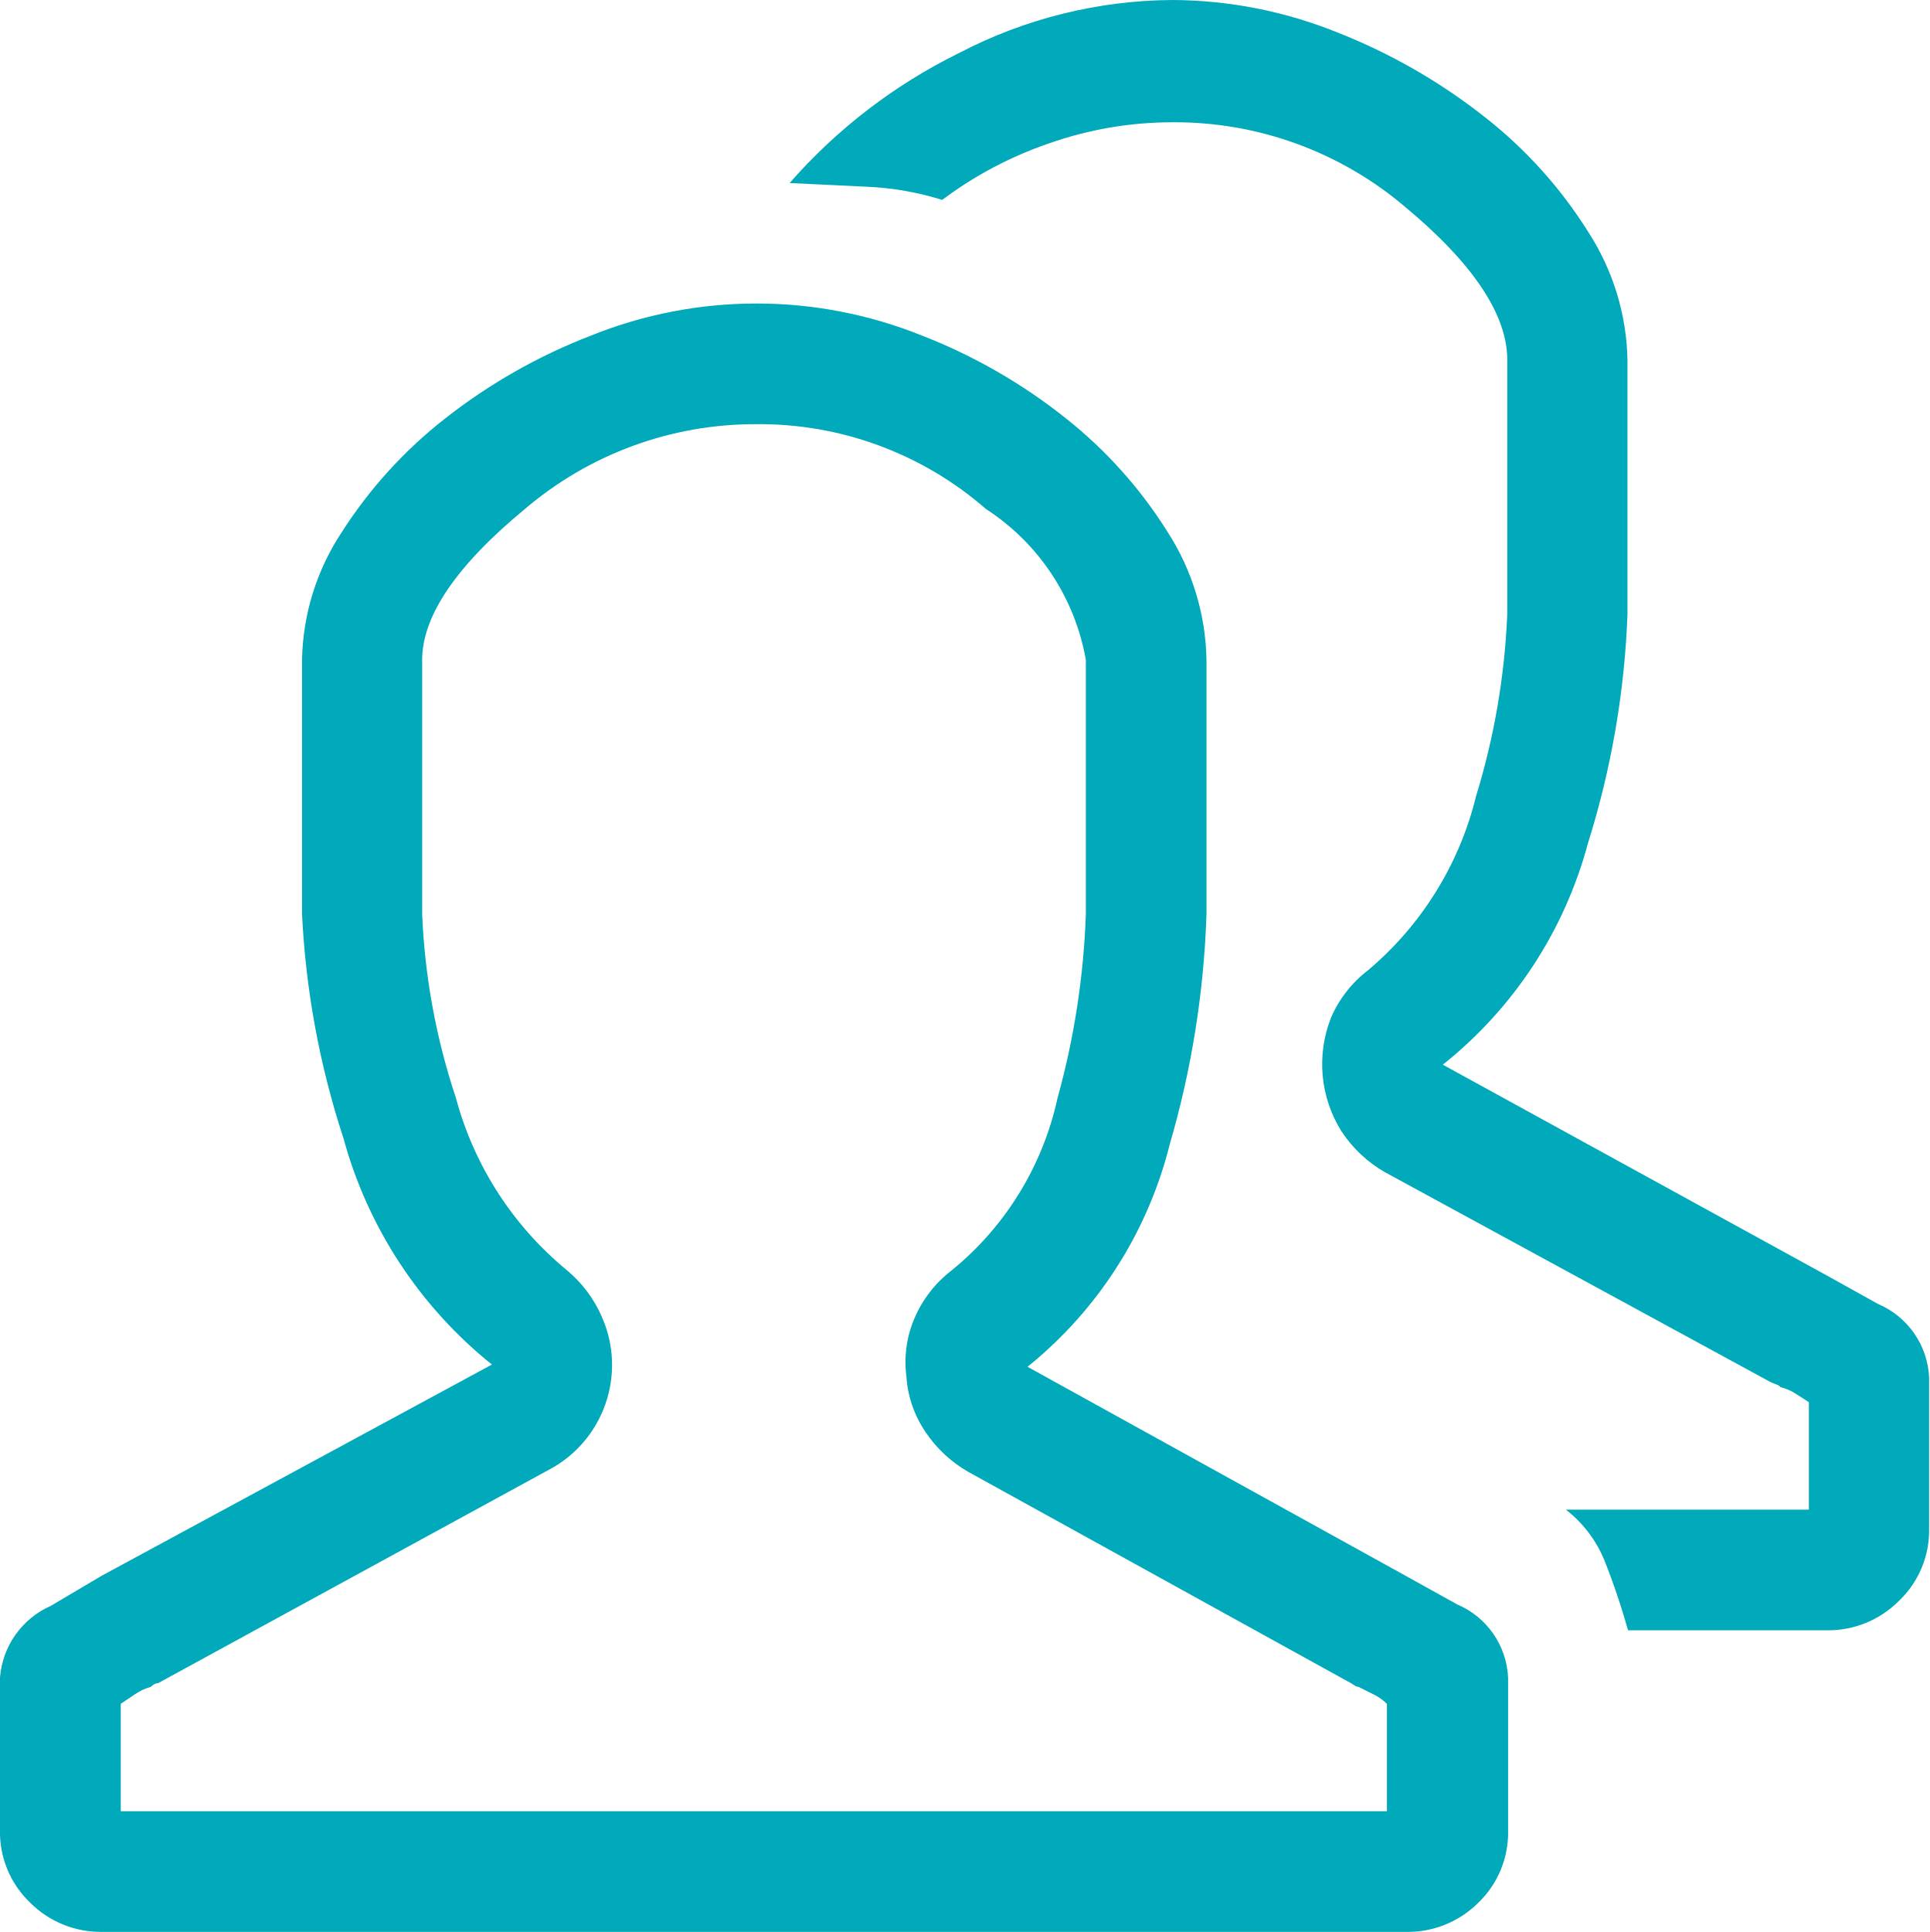
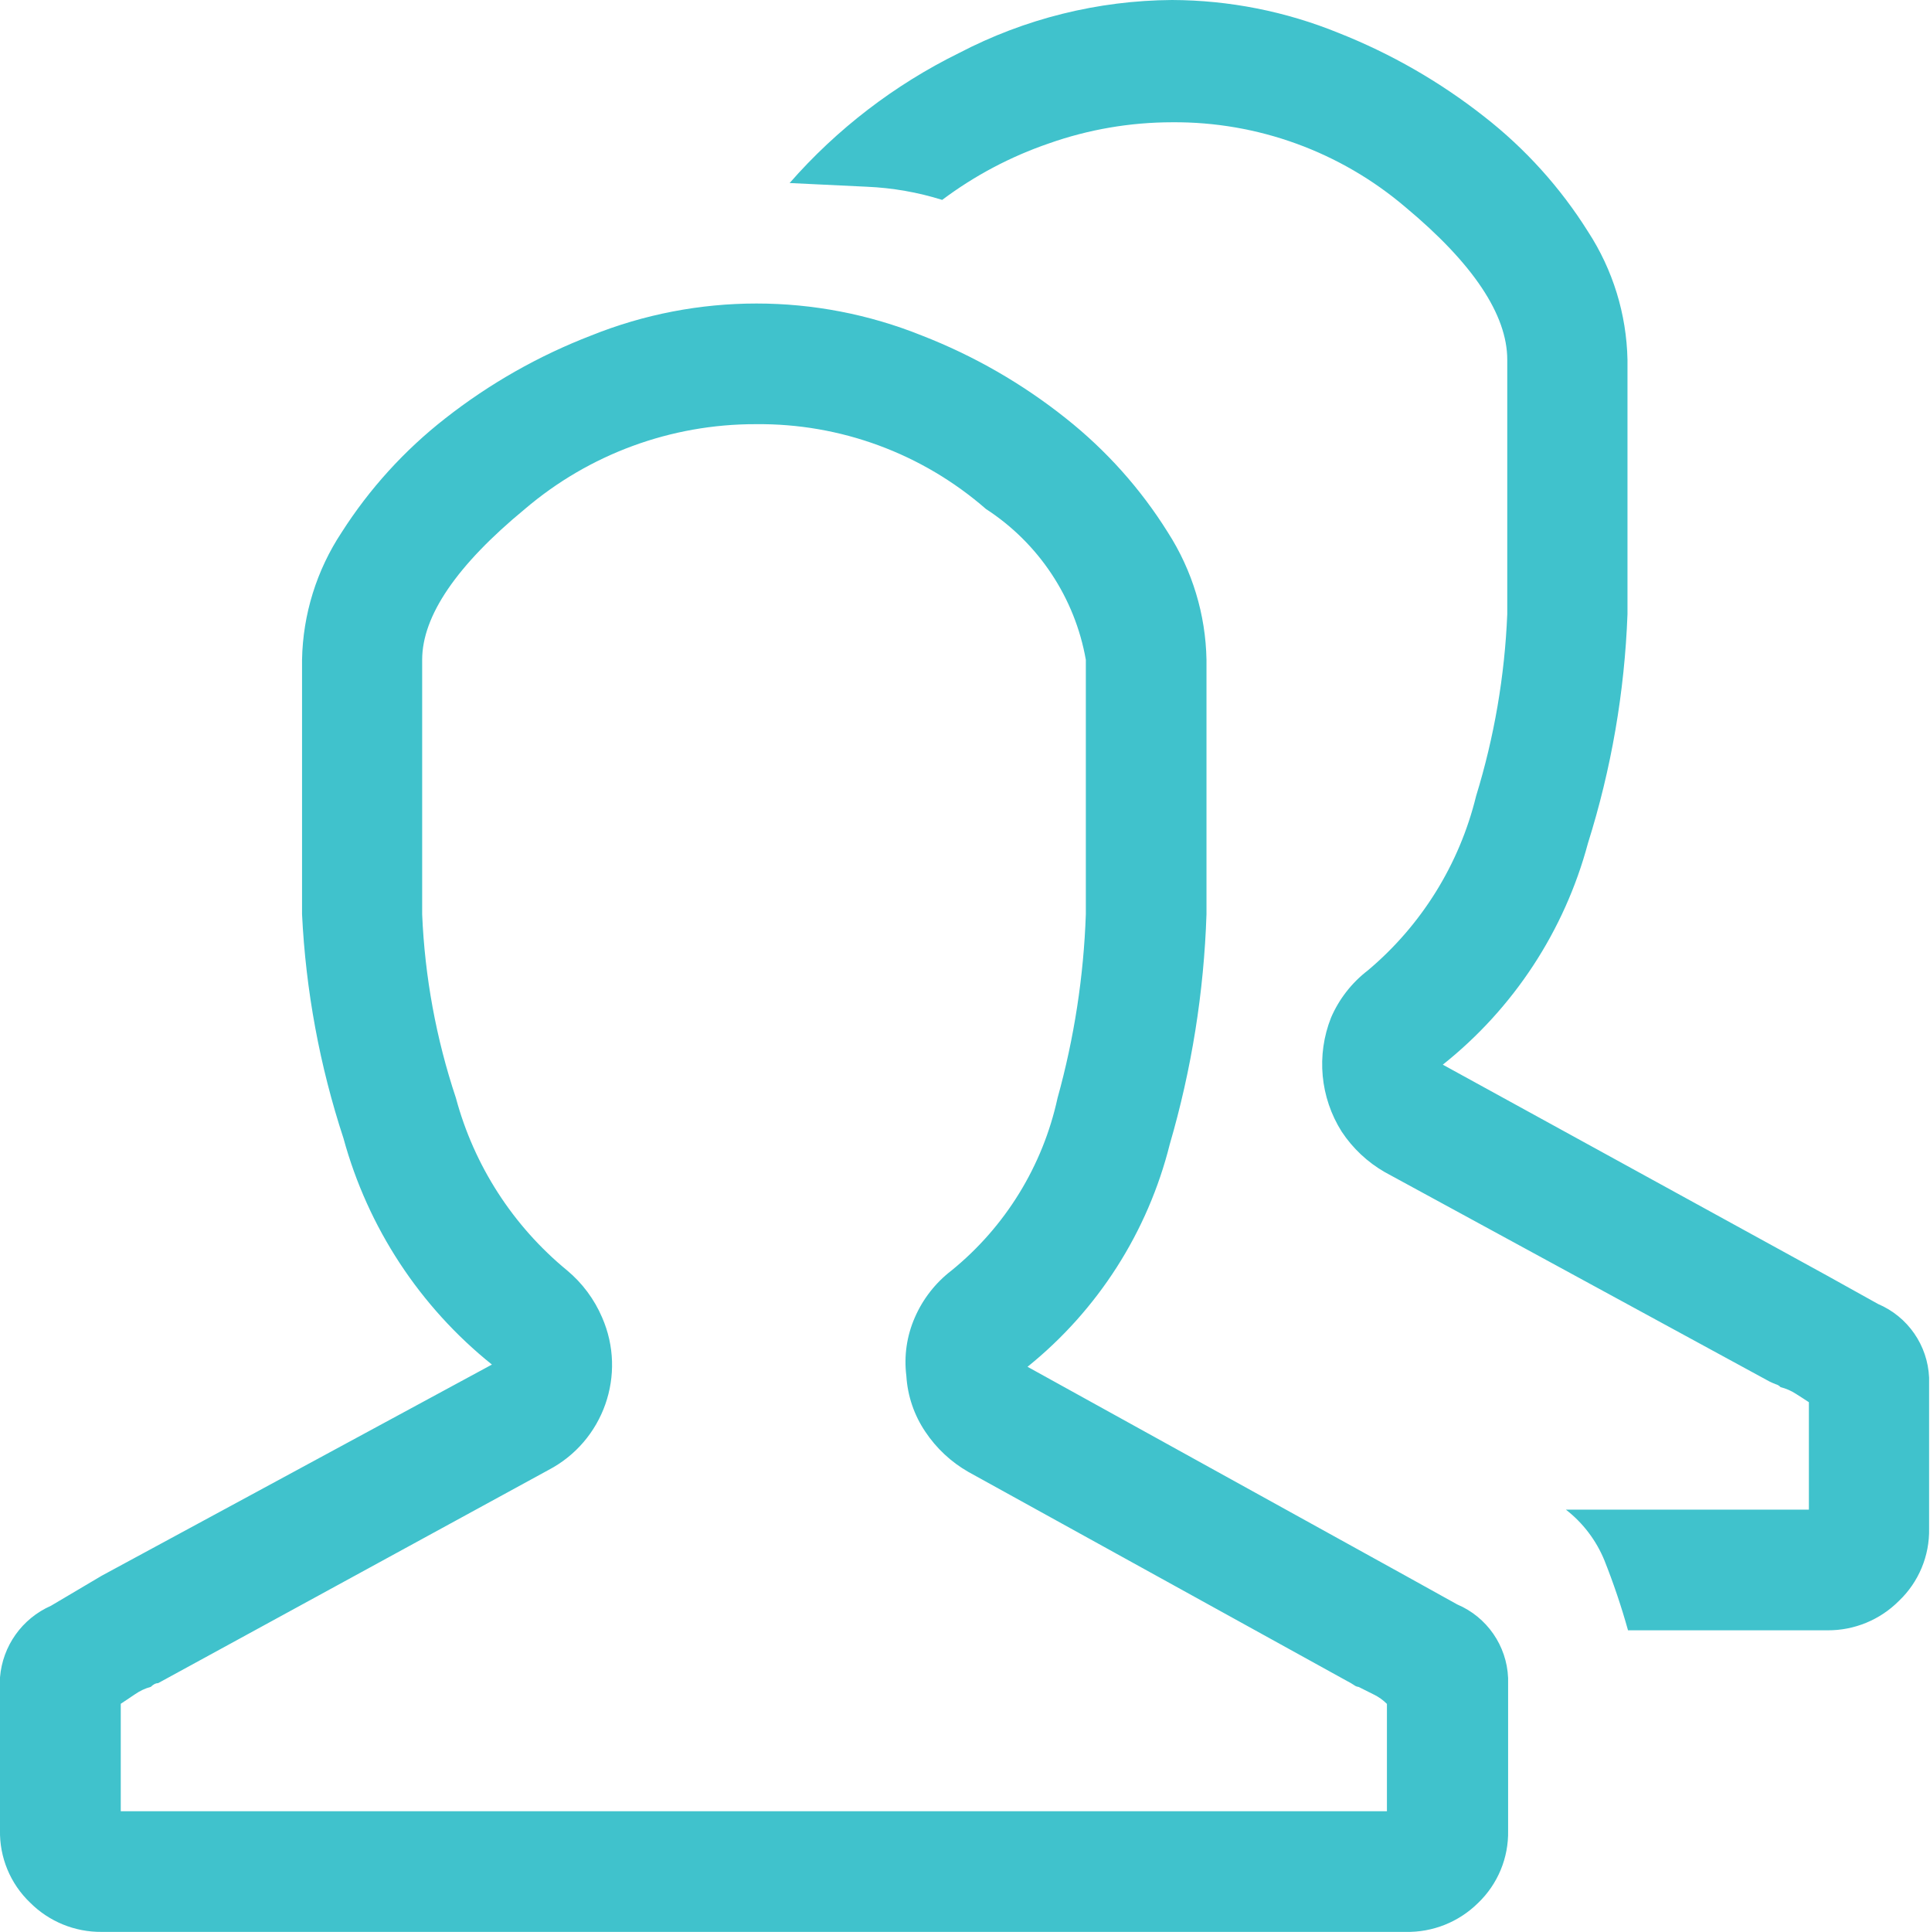
<svg xmlns="http://www.w3.org/2000/svg" width="18.201" height="18.219" viewBox="0 0 18.201 18.219">
-   <path id="_" data-name="" d="M13.258,18.218H.959a.941.941,0,0,1-.675-.276A.919.919,0,0,1,0,17.257V15.818a.809.809,0,0,1,.48-.675l.48-.284,3.68-1.991a4.128,4.128,0,0,1-1.4-2.133,8.022,8.022,0,0,1-.391-2.114v-2.4a2.252,2.252,0,0,1,.373-1.2,4.3,4.3,0,0,1,.977-1.075,5.331,5.331,0,0,1,1.377-.782,4.18,4.18,0,0,1,3.119,0,5.208,5.208,0,0,1,1.36.782,4.23,4.23,0,0,1,.961,1.075,2.3,2.3,0,0,1,.364,1.2v2.4a8.764,8.764,0,0,1-.346,2.168,3.915,3.915,0,0,1-1.342,2.1l3.572,1.974.481.267a.789.789,0,0,1,.48.693v1.439a.919.919,0,0,1-.284.684A.943.943,0,0,1,13.258,18.218ZM7.128,4a3.345,3.345,0,0,0-2.177.8c-.643.53-.969,1.008-.969,1.422v2.4A6.312,6.312,0,0,0,4.3,10.353,3.169,3.169,0,0,0,5.349,11.98a1.184,1.184,0,0,1,.33.443,1.118,1.118,0,0,1-.507,1.44l-3.68,2.009h0a.074.074,0,0,0-.033.008.145.145,0,0,0-.036.027.486.486,0,0,0-.151.071l-.133.089v1.013H13.082V16.068a.459.459,0,0,0-.125-.089l-.142-.071a.087.087,0,0,1-.044-.018.582.582,0,0,0-.062-.036L9.135,13.881a1.208,1.208,0,0,1-.408-.381,1.056,1.056,0,0,1-.178-.525,1.045,1.045,0,0,1,.08-.551,1.121,1.121,0,0,1,.346-.443,2.886,2.886,0,0,0,1-1.626,7.442,7.442,0,0,0,.267-1.733v-2.4A2.137,2.137,0,0,0,9.3,4.8,3.251,3.251,0,0,0,7.128,4ZM17.24,15.374H15.356a6.532,6.532,0,0,0-.222-.658,1.164,1.164,0,0,0-.364-.48h2.292V13.223c-.035-.023-.076-.05-.124-.08a.473.473,0,0,0-.143-.062.094.094,0,0,0-.044-.027.587.587,0,0,1-.062-.027l-3.626-1.973a1.209,1.209,0,0,1-.408-.383,1.191,1.191,0,0,1-.1-1.075,1.121,1.121,0,0,1,.347-.445,3.113,3.113,0,0,0,1.021-1.644,6.781,6.781,0,0,0,.294-1.715v-2.4c0-.424-.323-.908-.961-1.439a3.353,3.353,0,0,0-2.2-.8,3.5,3.5,0,0,0-1.164.2,3.652,3.652,0,0,0-1.005.532,2.775,2.775,0,0,0-.71-.124l-.729-.035A5.139,5.139,0,0,1,9.046.5,4.406,4.406,0,0,1,11.055,0a4.2,4.2,0,0,1,1.572.311A5.481,5.481,0,0,1,14,1.1a4.22,4.22,0,0,1,.978,1.083,2.3,2.3,0,0,1,.373,1.209v2.4a8.205,8.205,0,0,1-.373,2.16,3.984,3.984,0,0,1-1.369,2.088l3.626,1.99h0l.48.267a.792.792,0,0,1,.481.694v1.422a.916.916,0,0,1-.285.684A.941.941,0,0,1,17.24,15.374Z" fill="#00aaba" />
+   <path id="_" data-name="" d="M13.258,18.218H.959a.941.941,0,0,1-.675-.276A.919.919,0,0,1,0,17.257V15.818a.809.809,0,0,1,.48-.675l.48-.284,3.68-1.991a4.128,4.128,0,0,1-1.4-2.133,8.022,8.022,0,0,1-.391-2.114v-2.4a2.252,2.252,0,0,1,.373-1.2,4.3,4.3,0,0,1,.977-1.075,5.331,5.331,0,0,1,1.377-.782,4.18,4.18,0,0,1,3.119,0,5.208,5.208,0,0,1,1.36.782,4.23,4.23,0,0,1,.961,1.075,2.3,2.3,0,0,1,.364,1.2v2.4a8.764,8.764,0,0,1-.346,2.168,3.915,3.915,0,0,1-1.342,2.1l3.572,1.974.481.267a.789.789,0,0,1,.48.693v1.439a.919.919,0,0,1-.284.684A.943.943,0,0,1,13.258,18.218ZM7.128,4a3.345,3.345,0,0,0-2.177.8c-.643.53-.969,1.008-.969,1.422v2.4A6.312,6.312,0,0,0,4.3,10.353,3.169,3.169,0,0,0,5.349,11.98a1.184,1.184,0,0,1,.33.443,1.118,1.118,0,0,1-.507,1.44l-3.68,2.009h0a.074.074,0,0,0-.033.008.145.145,0,0,0-.036.027.486.486,0,0,0-.151.071l-.133.089v1.013H13.082V16.068a.459.459,0,0,0-.125-.089l-.142-.071a.087.087,0,0,1-.044-.018.582.582,0,0,0-.062-.036L9.135,13.881a1.208,1.208,0,0,1-.408-.381,1.056,1.056,0,0,1-.178-.525,1.045,1.045,0,0,1,.08-.551,1.121,1.121,0,0,1,.346-.443,2.886,2.886,0,0,0,1-1.626,7.442,7.442,0,0,0,.267-1.733v-2.4A2.137,2.137,0,0,0,9.3,4.8,3.251,3.251,0,0,0,7.128,4ZM17.24,15.374H15.356a6.532,6.532,0,0,0-.222-.658,1.164,1.164,0,0,0-.364-.48h2.292V13.223c-.035-.023-.076-.05-.124-.08a.473.473,0,0,0-.143-.062.094.094,0,0,0-.044-.027.587.587,0,0,1-.062-.027l-3.626-1.973a1.209,1.209,0,0,1-.408-.383,1.191,1.191,0,0,1-.1-1.075,1.121,1.121,0,0,1,.347-.445,3.113,3.113,0,0,0,1.021-1.644,6.781,6.781,0,0,0,.294-1.715v-2.4c0-.424-.323-.908-.961-1.439a3.353,3.353,0,0,0-2.2-.8,3.5,3.5,0,0,0-1.164.2,3.652,3.652,0,0,0-1.005.532,2.775,2.775,0,0,0-.71-.124l-.729-.035A5.139,5.139,0,0,1,9.046.5,4.406,4.406,0,0,1,11.055,0a4.2,4.2,0,0,1,1.572.311A5.481,5.481,0,0,1,14,1.1a4.22,4.22,0,0,1,.978,1.083,2.3,2.3,0,0,1,.373,1.209v2.4a8.205,8.205,0,0,1-.373,2.16,3.984,3.984,0,0,1-1.369,2.088l3.626,1.99h0l.48.267a.792.792,0,0,1,.481.694v1.422a.916.916,0,0,1-.285.684A.941.941,0,0,1,17.24,15.374Z" fill="#40C2CC" />
</svg>
